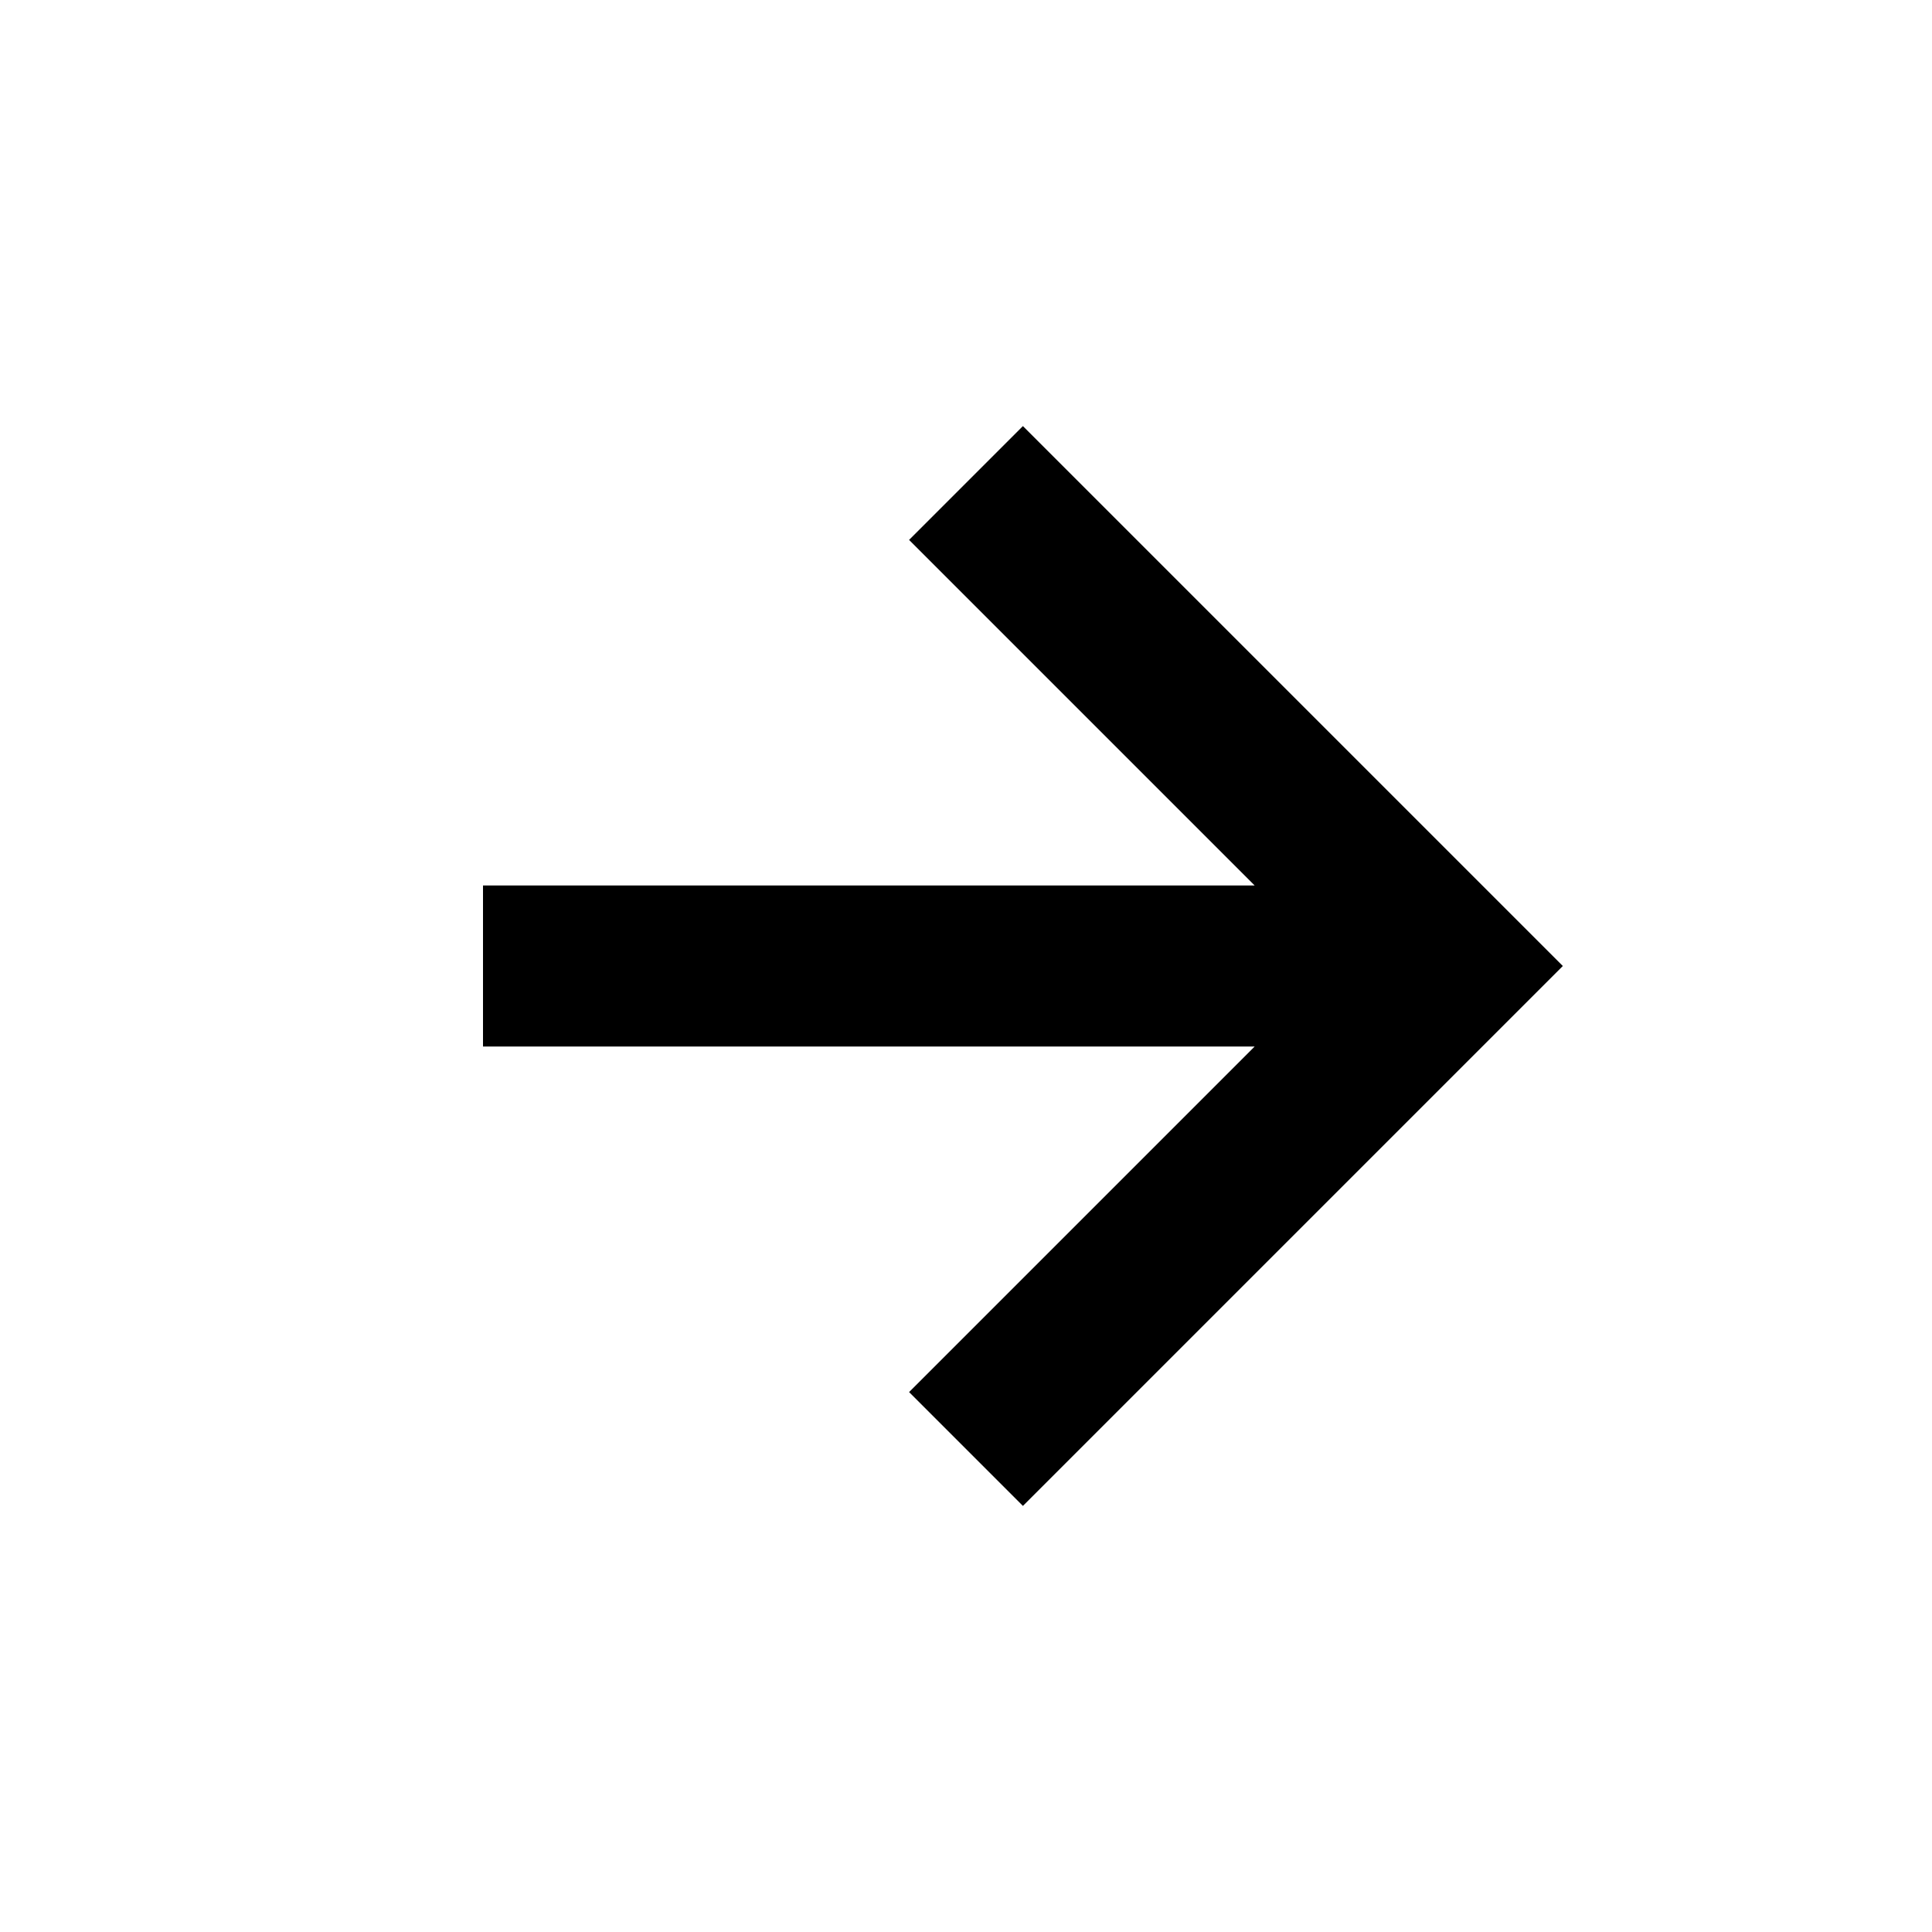
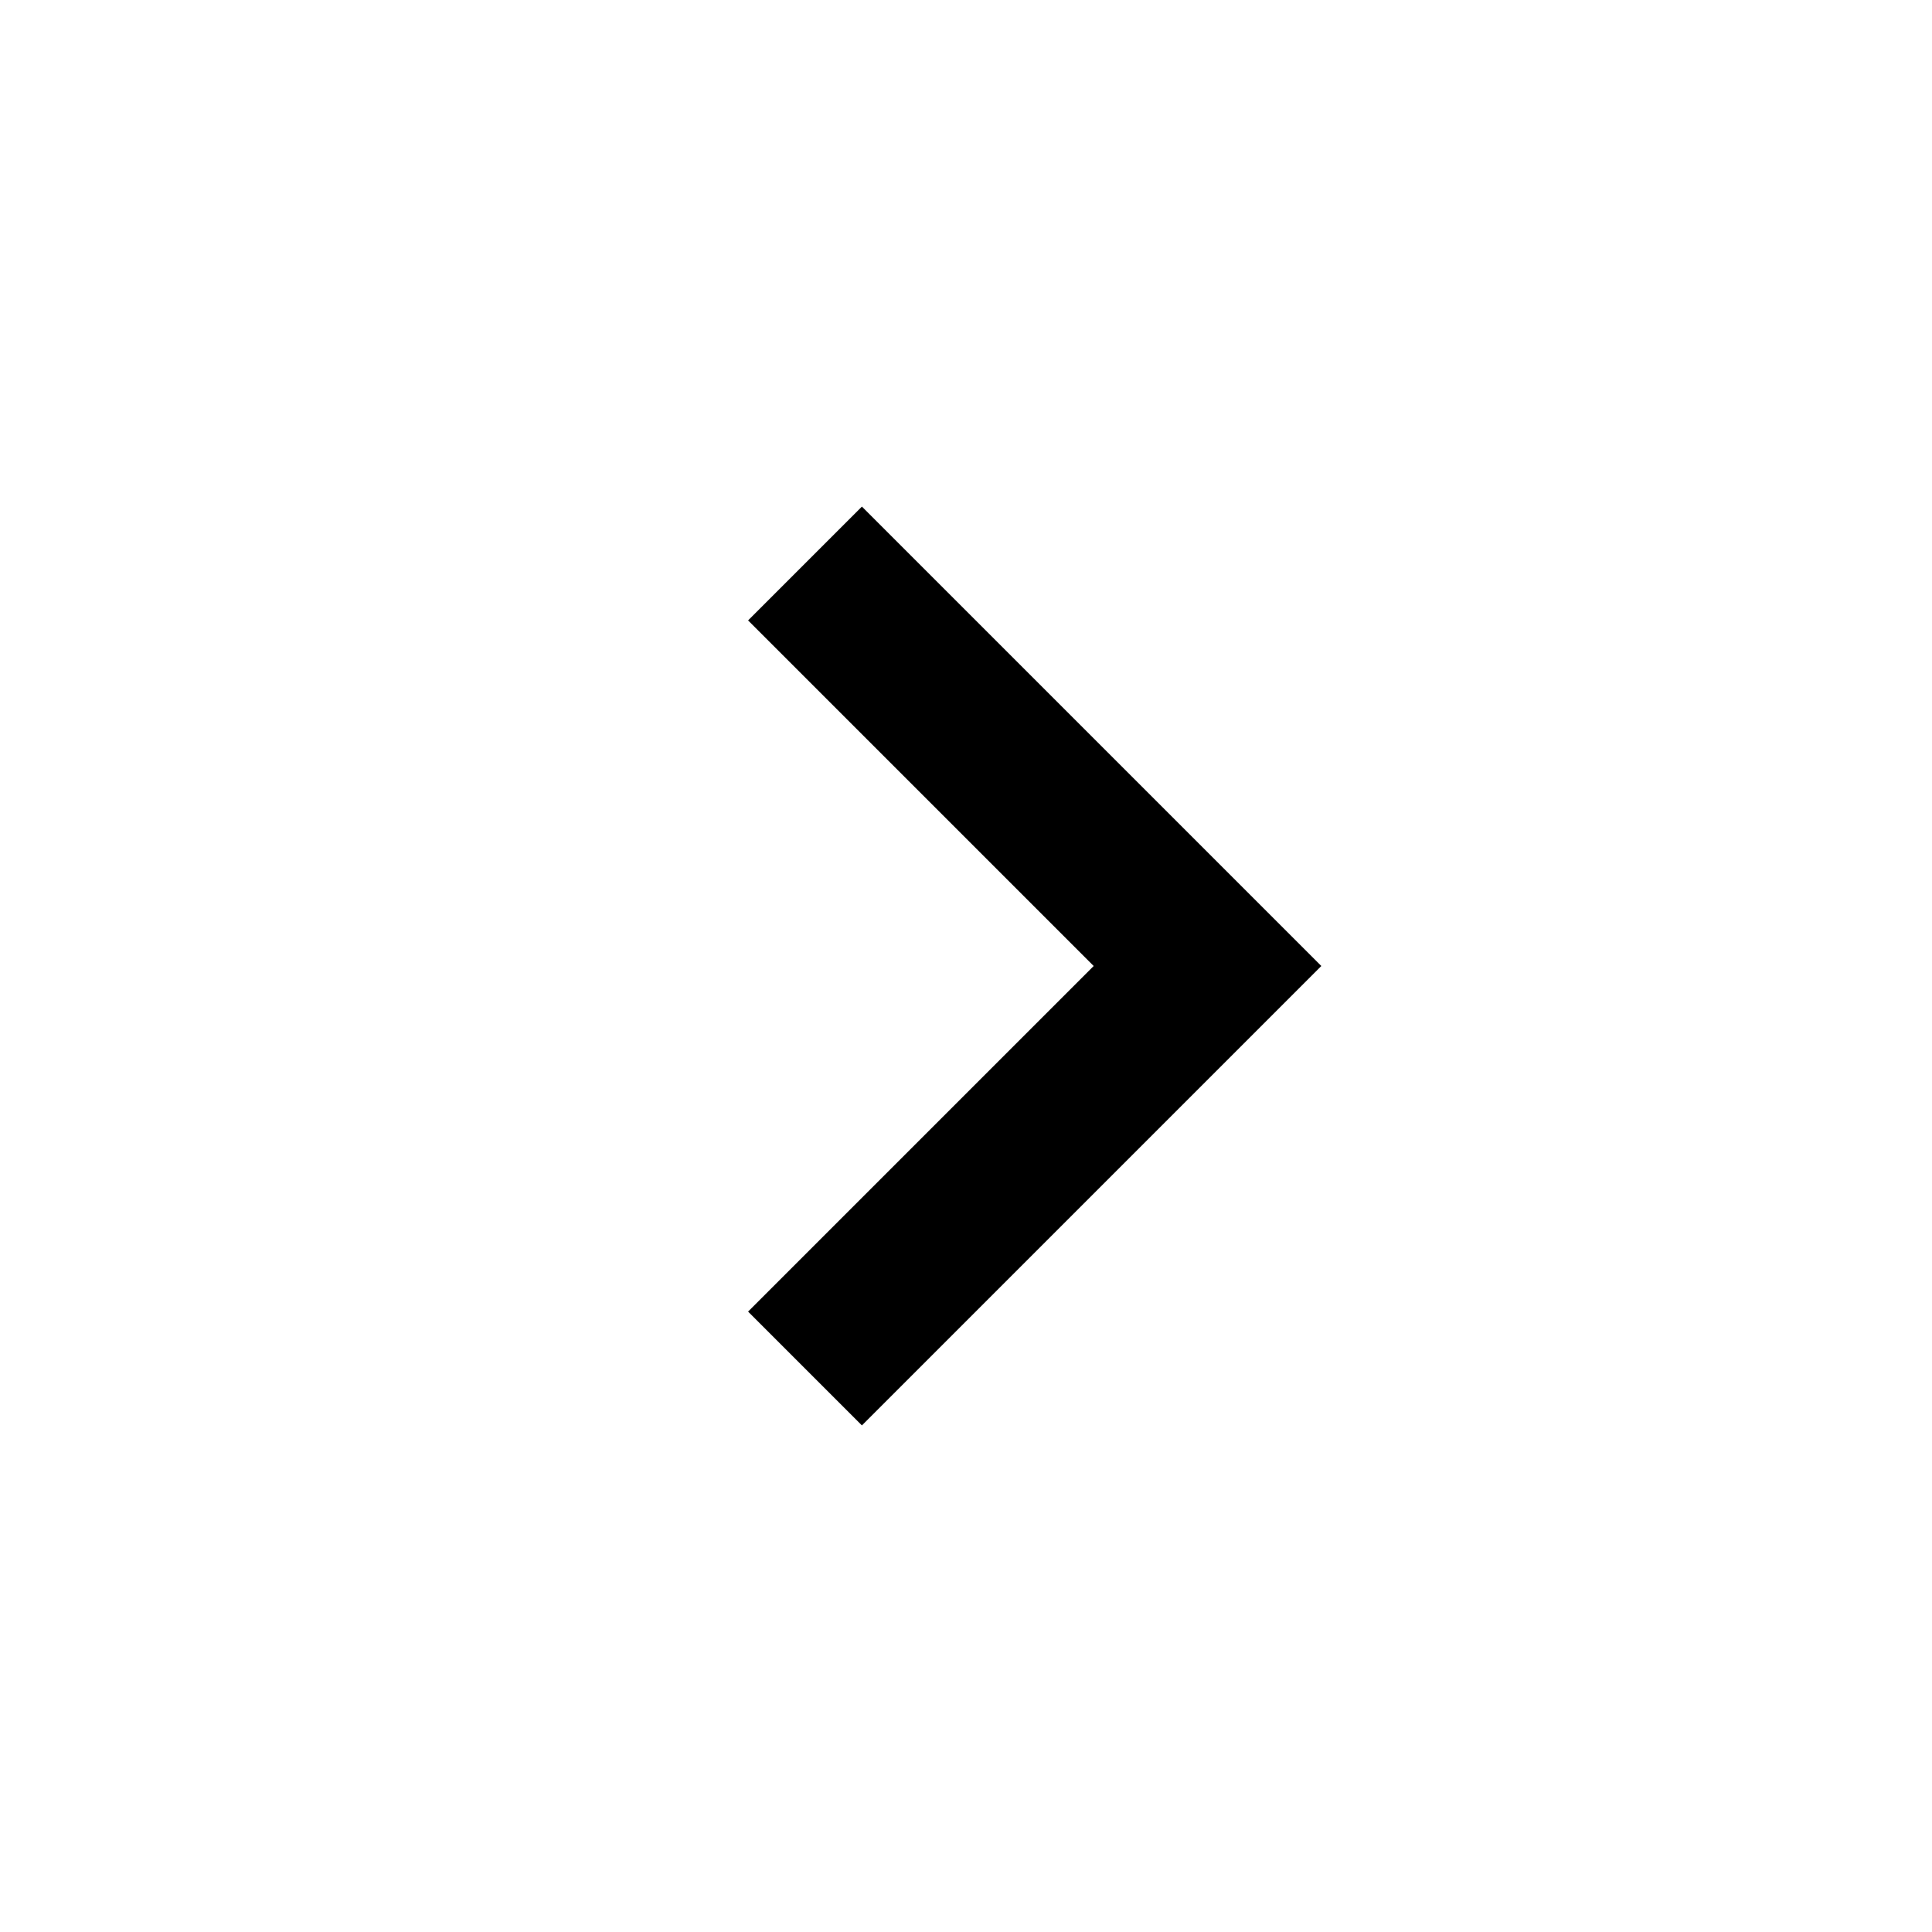
<svg xmlns="http://www.w3.org/2000/svg" width="24" height="24" viewBox="0 0 24 24" style="fill: rgba(0, 0, 0, 1);transform: ;msFilter:;">
-   <path d="m11.293 17.293 1.414 1.414L19.414 12l-6.707-6.707-1.414 1.414L15.586 11H6v2h9.586z" />
+   <path d="M10.707 17.707 16.414 12l-5.707-5.707-1.414 1.414L13.586 12l-4.293 4.293z" />
</svg>
